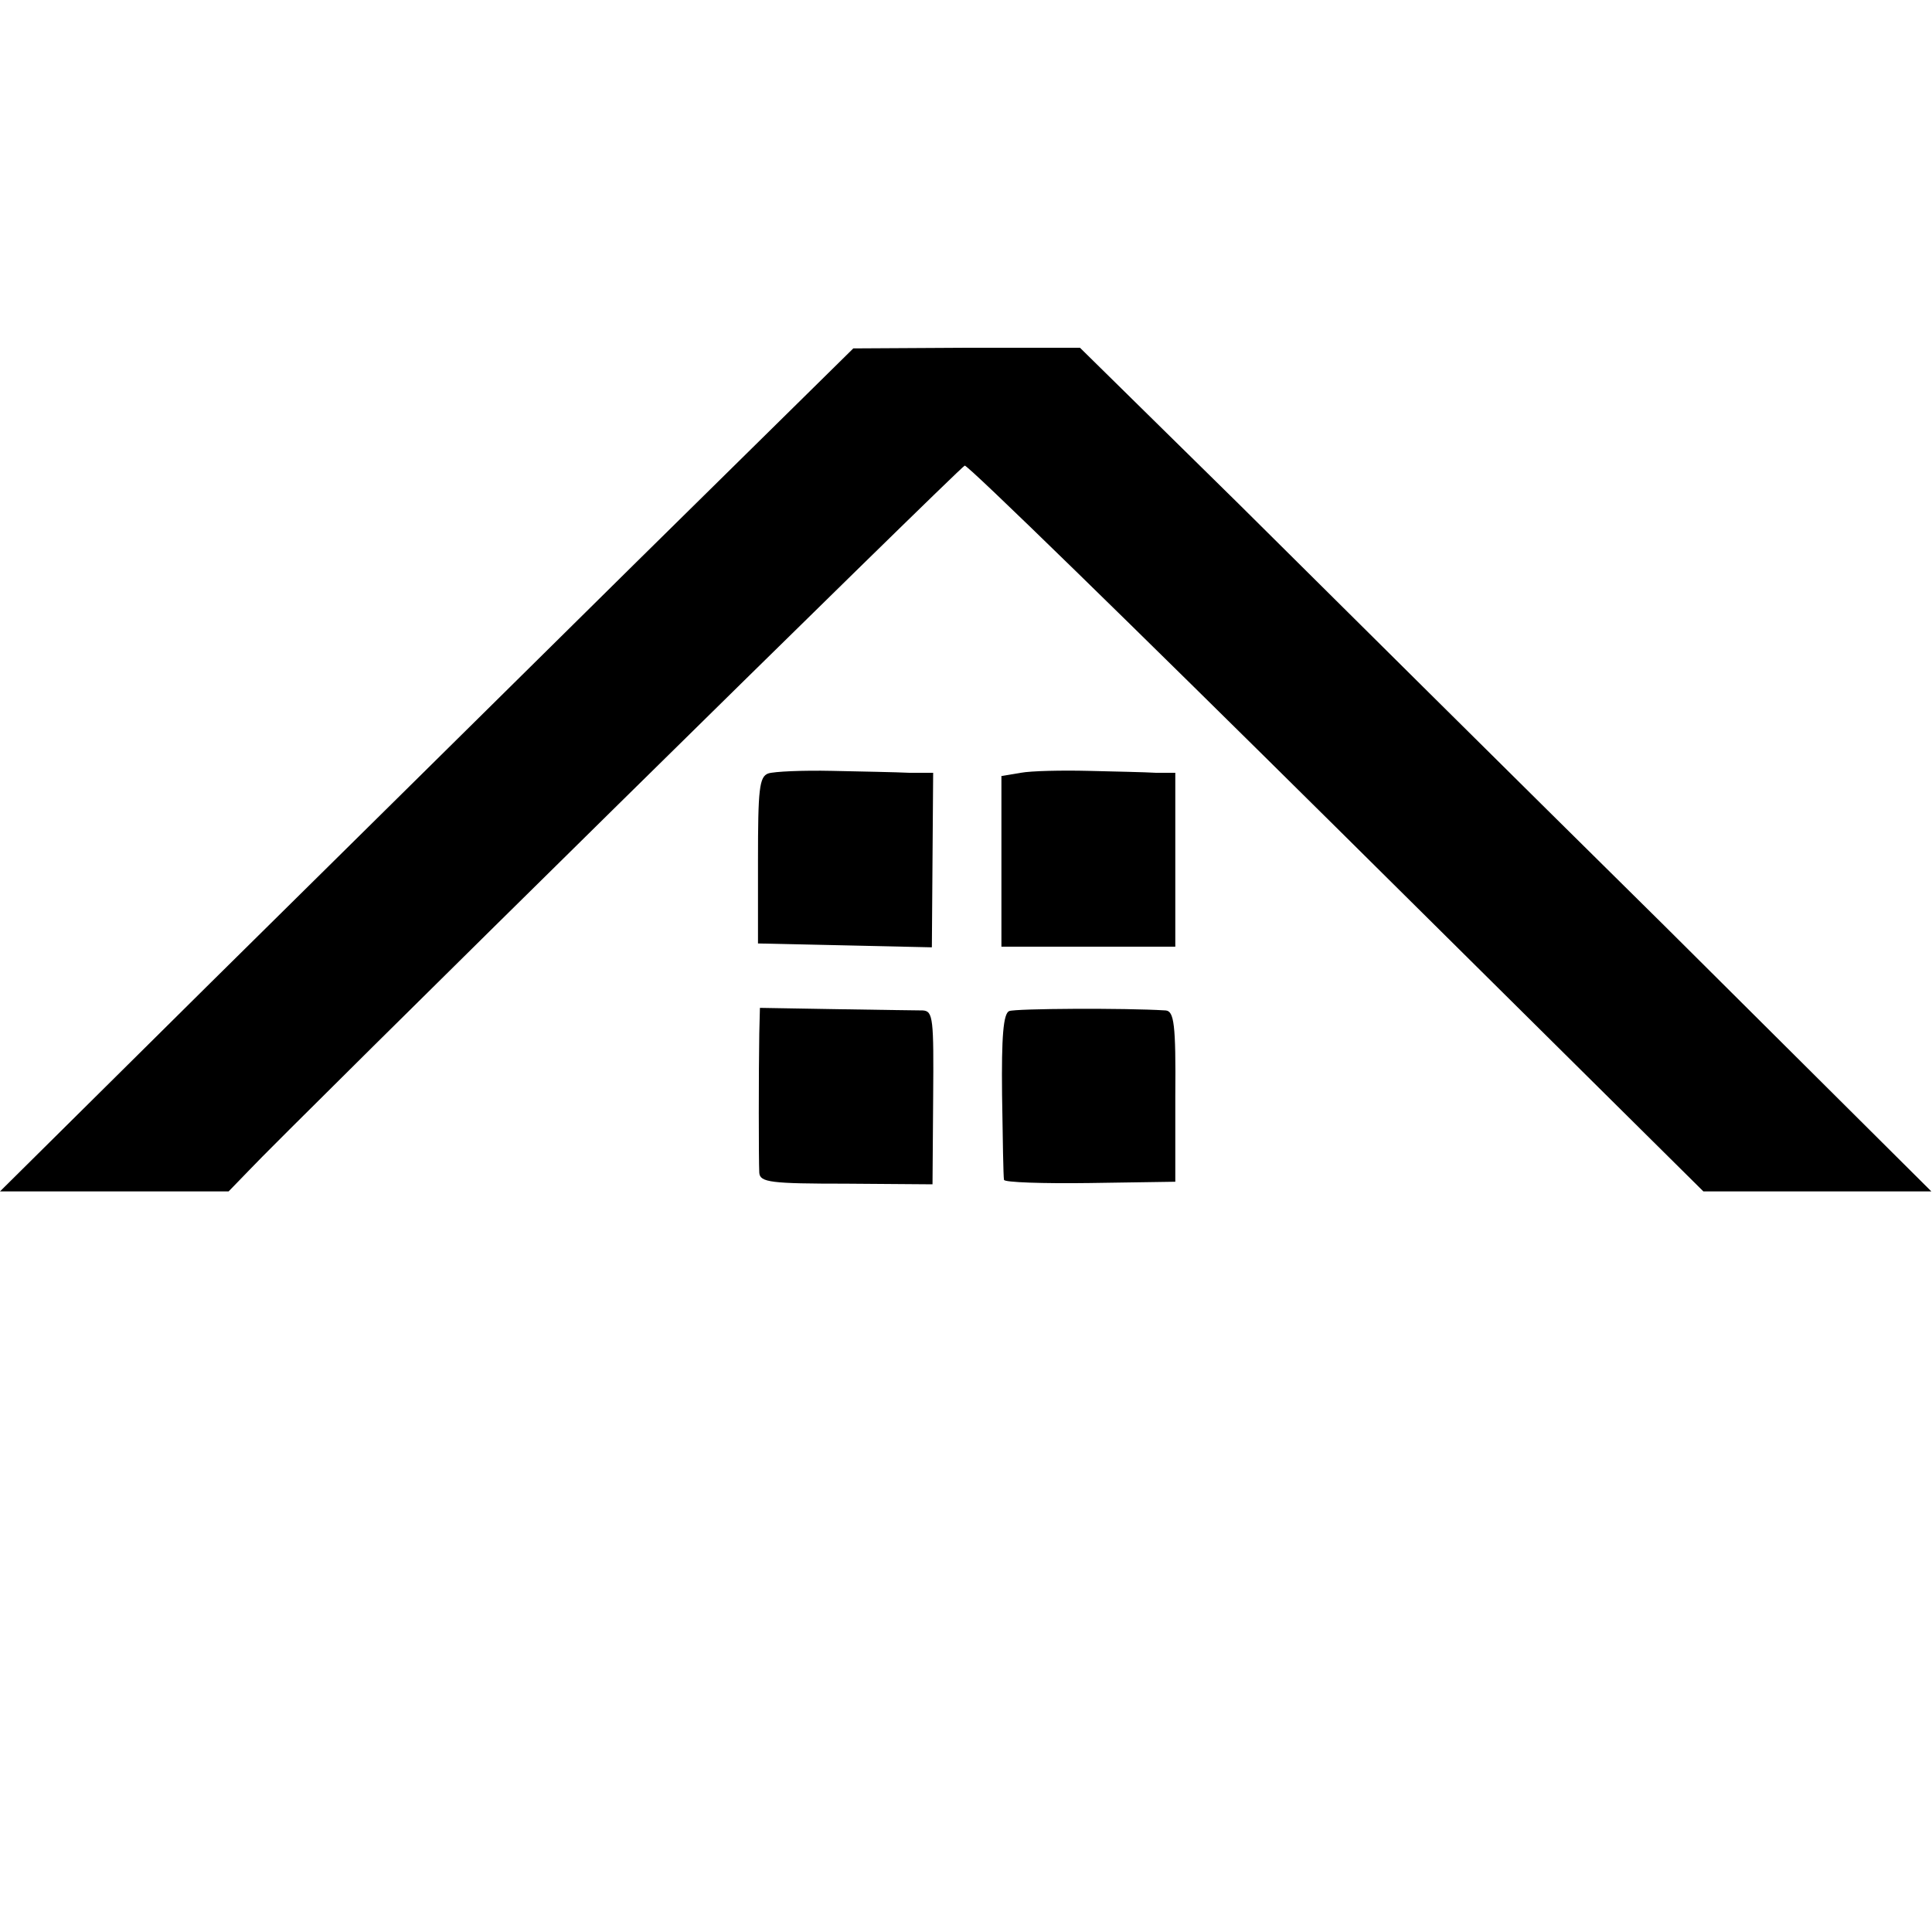
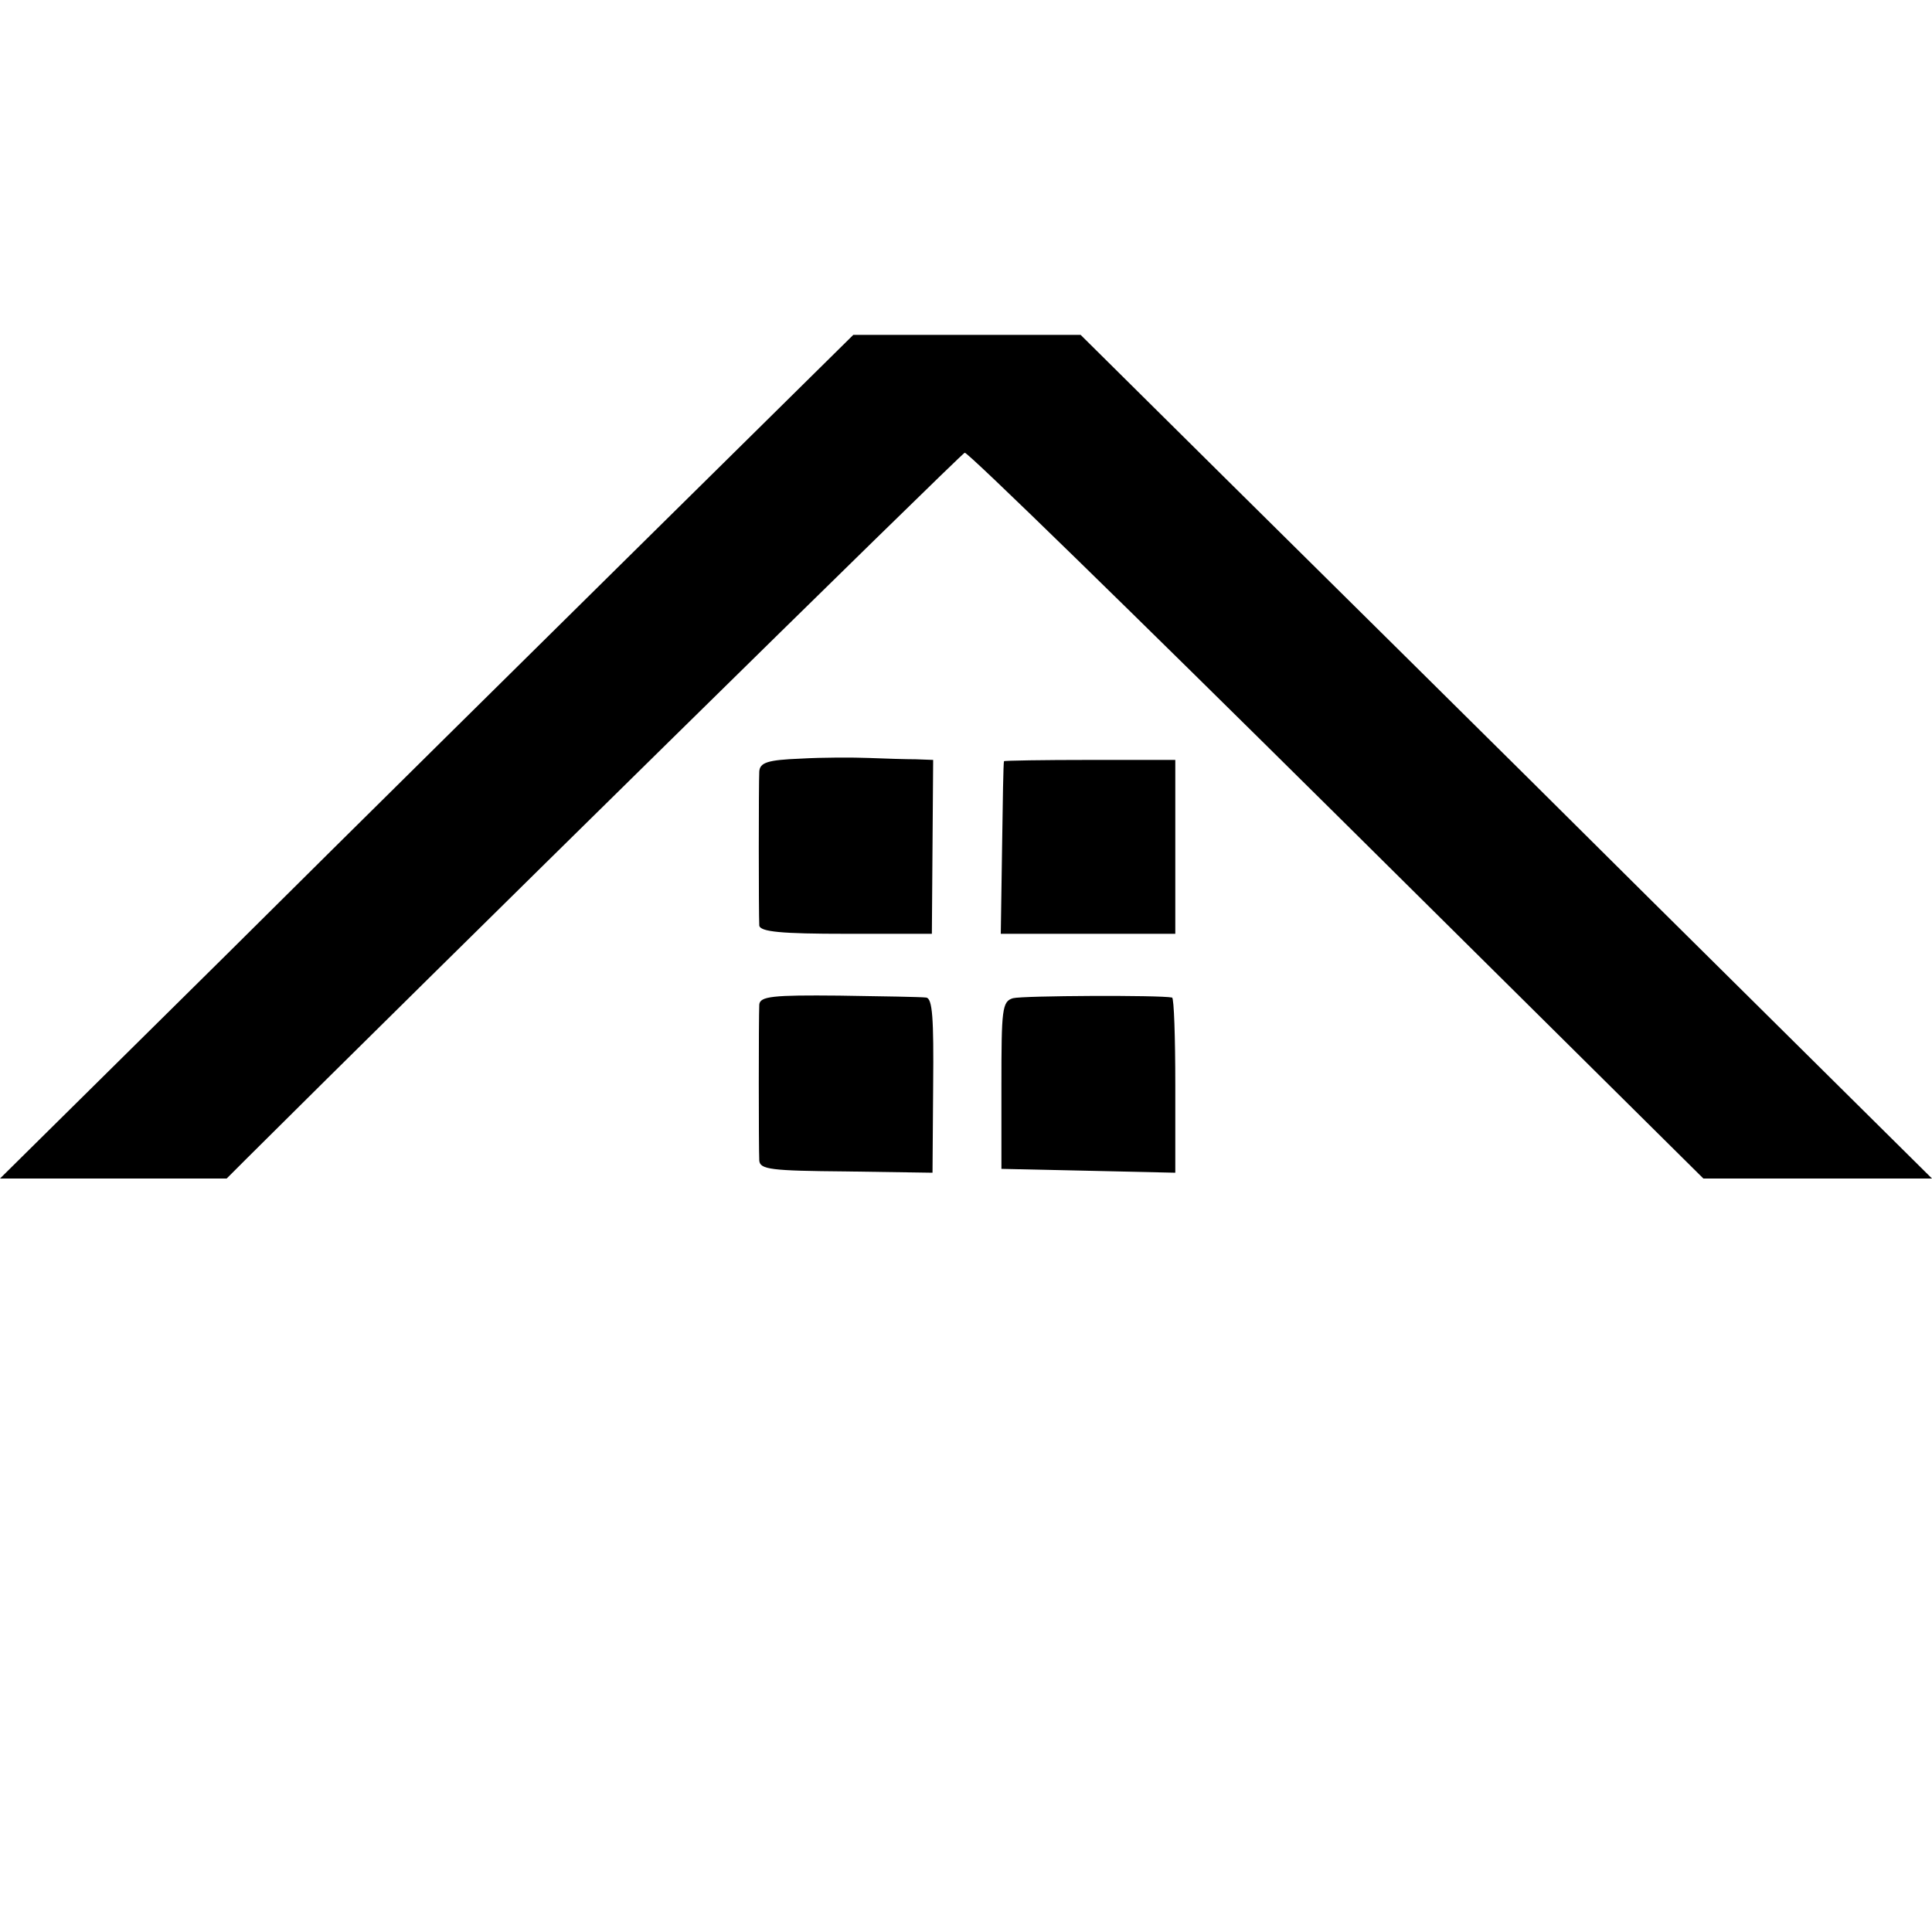
<svg xmlns="http://www.w3.org/2000/svg" version="1.0" width="300pt" height="300pt" viewBox="0 0 300 300" preserveAspectRatio="xMidYMid meet">
  <g transform="translate(0,300) scale(0.1,-0.1)" fill="#000000" stroke="none">
-     <path d="M988 2127 c-185 -183 -483 -477 -662 -654 l-326 -323 178 0 177 0 31 32 c55 59 1105 1093 1112 1095 4 2 263 -251 577 -562 l570 -565 177 0 177 0 -415 413 c-229 226 -526 521 -661 655 l-246 242 -176 0 -176 -1 -337 -332z" />
-     <path d="M1193 1799 c-14 -5 -16 -24 -16 -135 l0 -129 135 -3 135 -3 1 136 1 135 -37 0 c-20 1 -74 2 -120 3 -46 1 -90 -1 -99 -4z" />
-     <path d="M1585 1800 l-30 -5 0 -132 0 -133 135 0 135 0 0 135 0 135 -30 0 c-16 1 -64 2 -105 3 -41 1 -89 0 -105 -3z" />
-     <path d="M1179 1395 c-1 -59 -1 -197 0 -216 1 -15 18 -17 135 -17 l134 -1 1 135 c1 122 0 134 -16 135 -10 0 -71 1 -136 2 l-117 2 -1 -40z" />
-     <path d="M1567 1430 c-9 -4 -12 -39 -11 -130 1 -69 2 -128 3 -132 0 -4 61 -6 133 -5 l133 2 0 133 c1 112 -2 132 -15 133 -64 4 -233 3 -243 -1z" />
+     <path d="M1015 2174 c-171 -169 -469 -463 -662 -655 l-353 -349 176 0 176 0 33 33 c257 256 1108 1093 1113 1094 4 2 263 -251 577 -562 l570 -565 177 0 178 0 -438 434 c-240 239 -538 533 -661 655 l-223 221 -177 0 -176 0 -310 -306z" />
+     <path d="M1243 1822 c-51 -2 -63 -6 -64 -20 -1 -19 -1 -219 0 -239 1 -10 35 -13 135 -13 l133 0 1 135 1 135 -27 1 c-15 0 -47 1 -72 2 -25 1 -73 1 -107 -1z" />
+     <path d="M1559 1818 c-1 -2 -2 -63 -3 -135 l-2 -133 136 0 135 0 0 135 0 135 -132 0 c-73 0 -134 -1 -134 -2z" />
+     <path d="M1179 1440 c-1 -22 -1 -222 0 -242 1 -14 18 -16 135 -17 l134 -2 1 136 c1 104 -1 135 -11 136 -7 1 -68 2 -135 3 -103 1 -123 -1 -124 -14z" />
+     <path d="M1573 1450 c-17 -5 -18 -17 -18 -135 l0 -130 135 -3 135 -3 0 136 c0 74 -2 135 -5 136 -19 4 -232 3 -247 -1z" />
  </g>
</svg>
